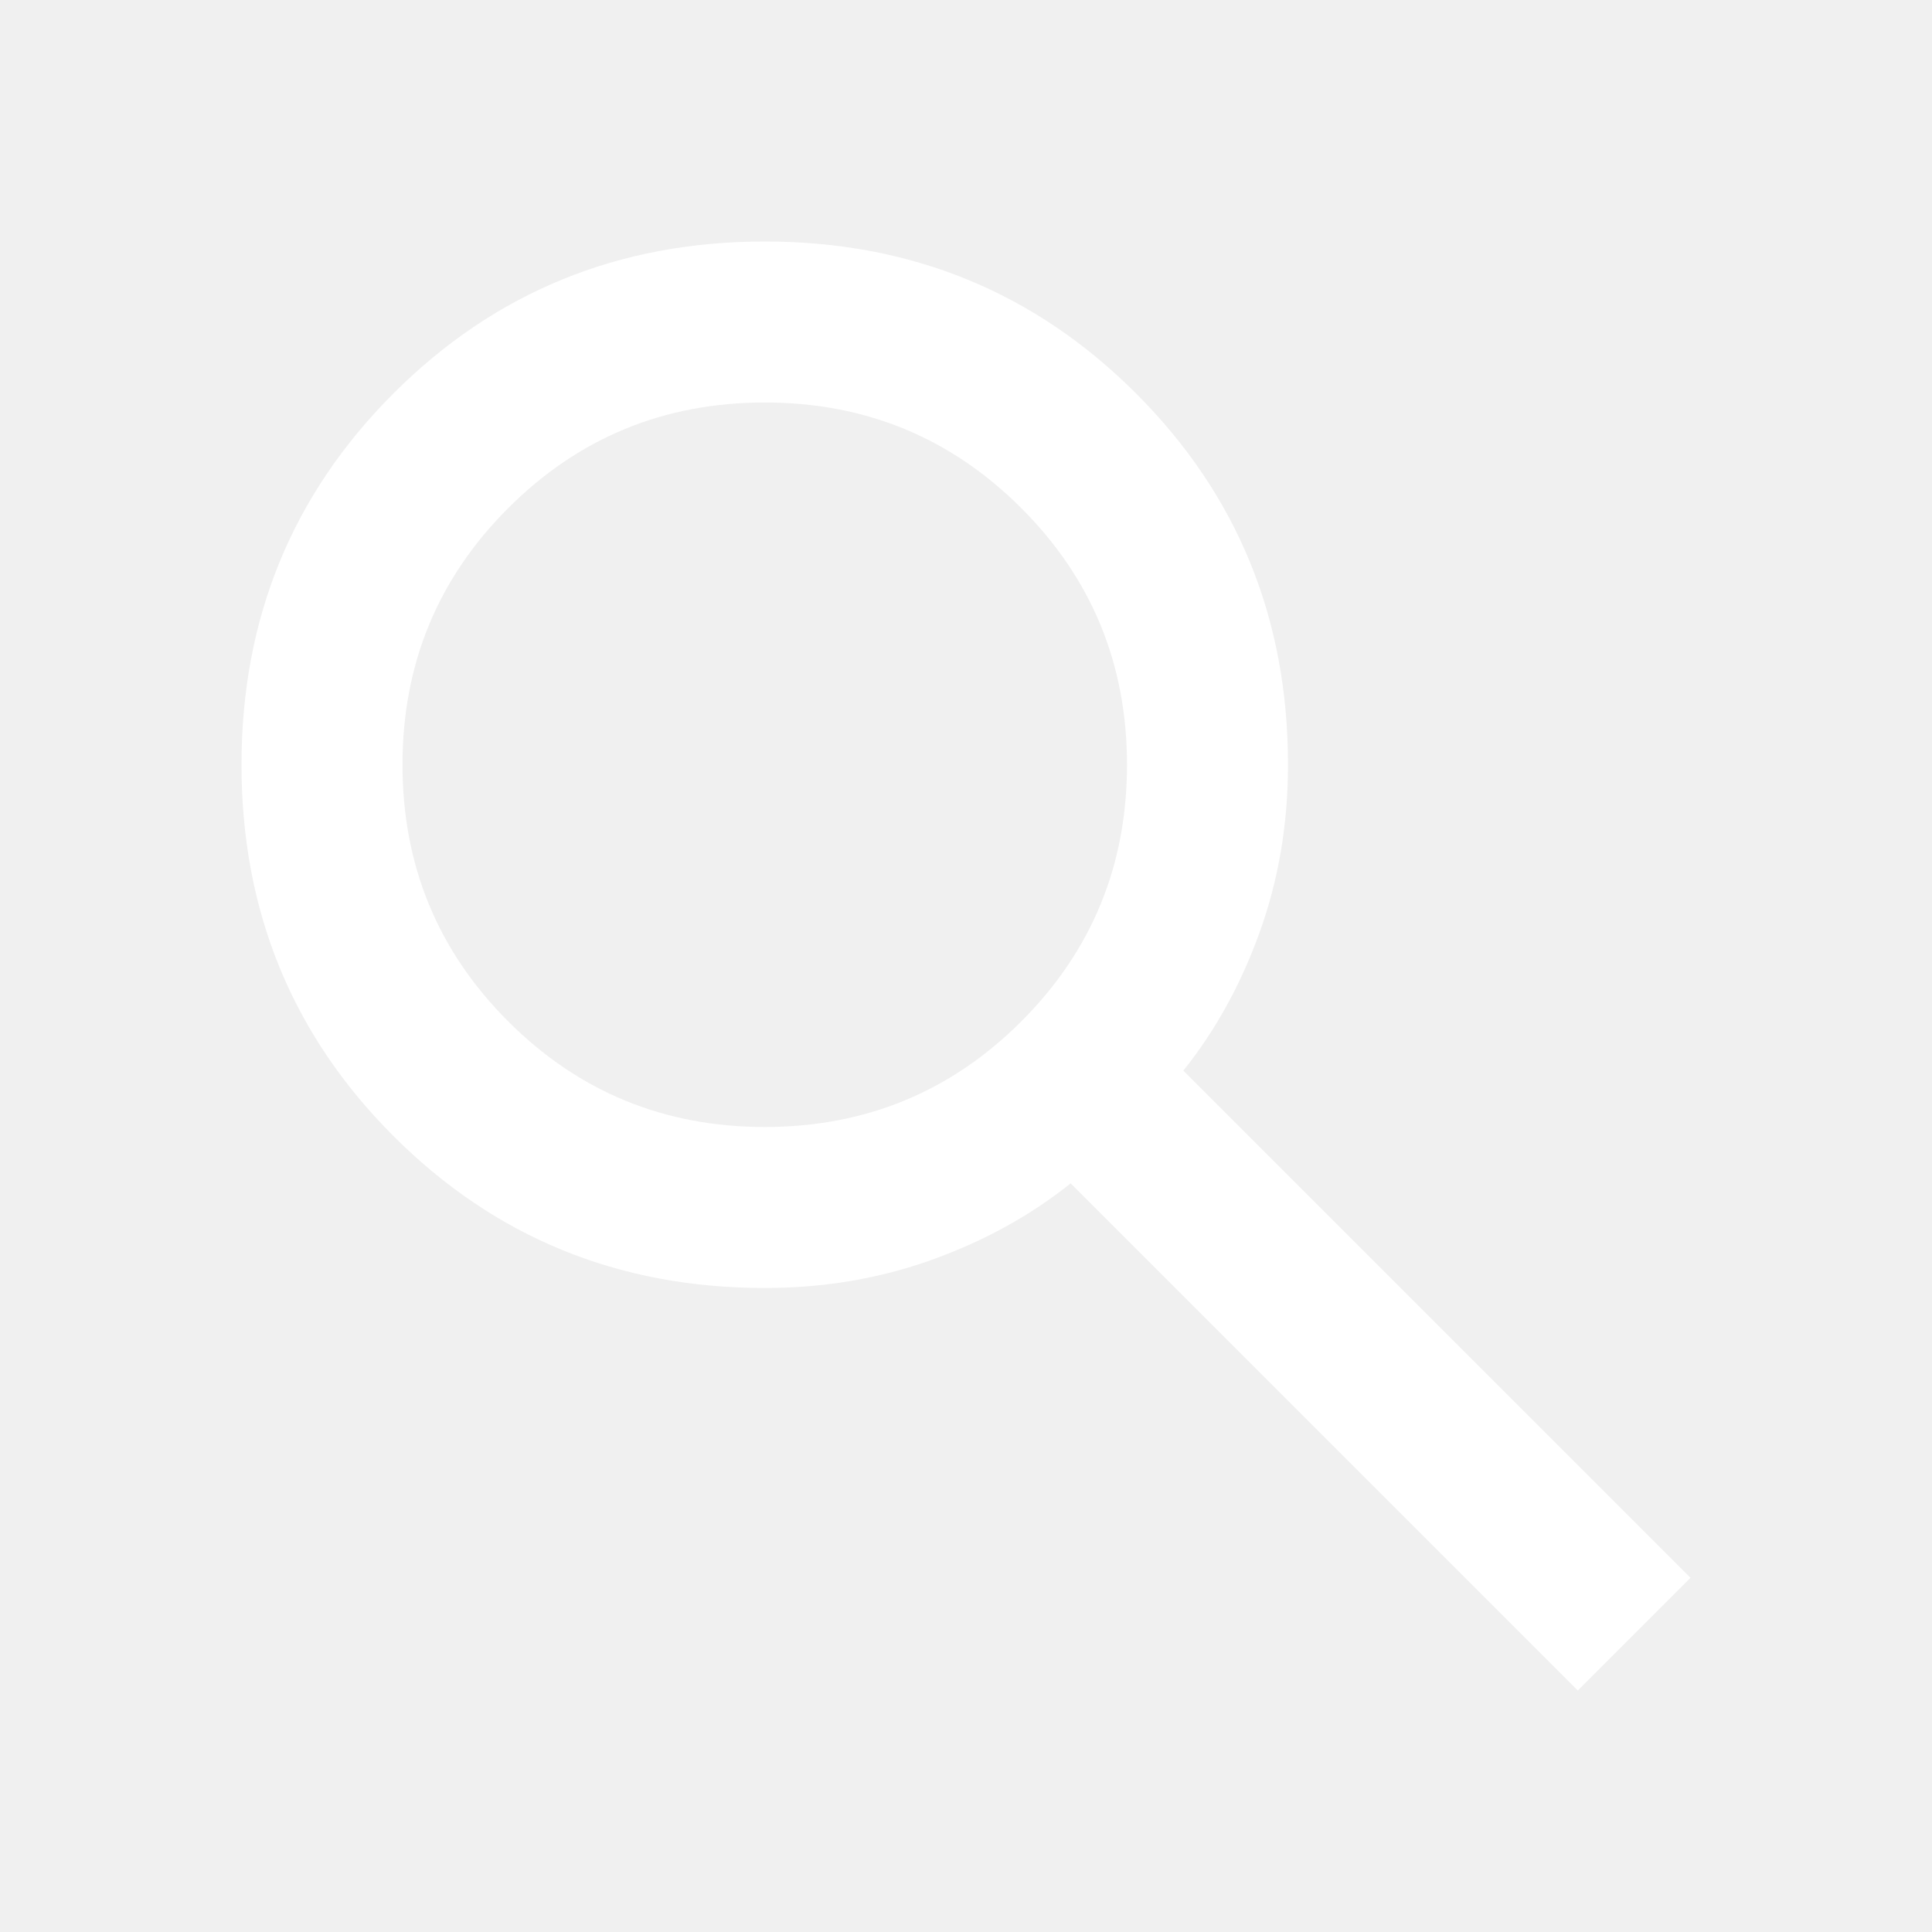
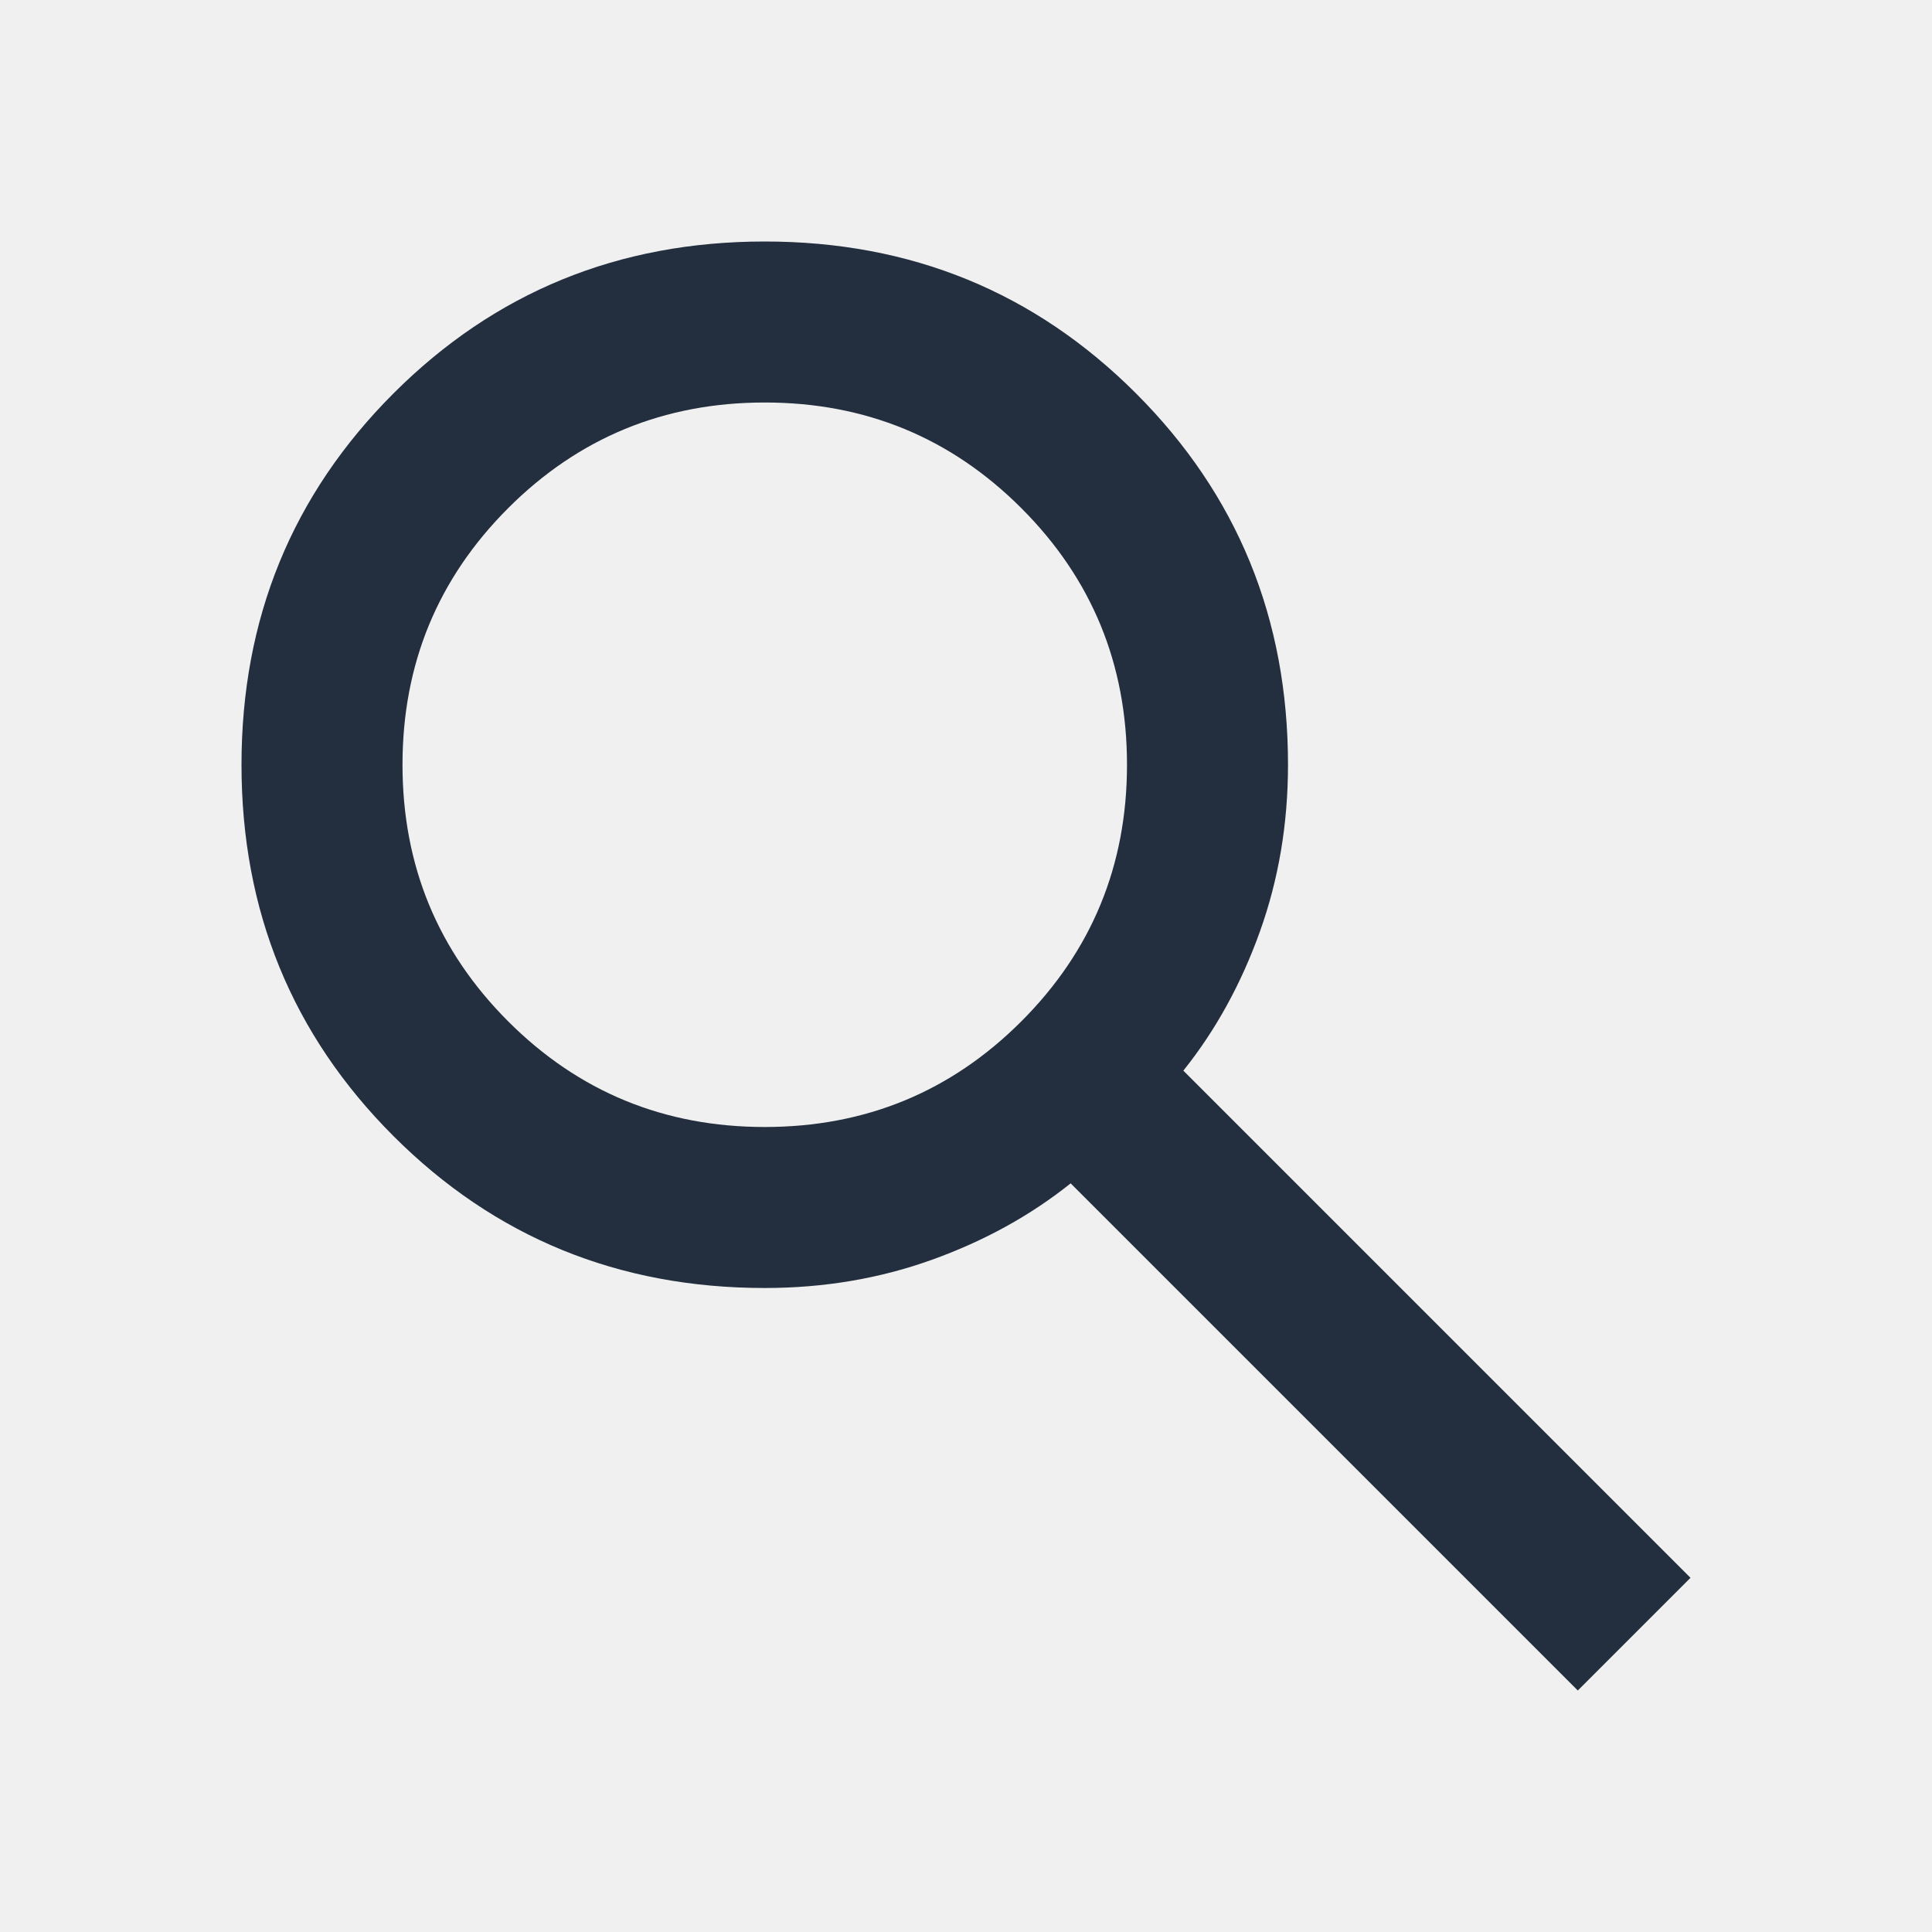
- <svg xmlns="http://www.w3.org/2000/svg" height="24px" viewBox="0 -960 960 960" width="24px" fill="#fff">
+ <svg xmlns="http://www.w3.org/2000/svg" height="24px" viewBox="0 -960 960 960" width="24px" fill="#232f3e">
  <path d="M784-120 532-372q-30 24-69 38t-83 14q-109 0-184.5-75.5T120-580q0-109 75.5-184.5T380-840q109 0 184.5 75.5T640-580q0 44-14 83t-38 69l252 252-56 56ZM380-400q75 0 127.5-52.5T560-580q0-75-52.5-127.5T380-760q-75 0-127.5 52.5T200-580q0 75 52.5 127.5T380-400Z" />
</svg>
